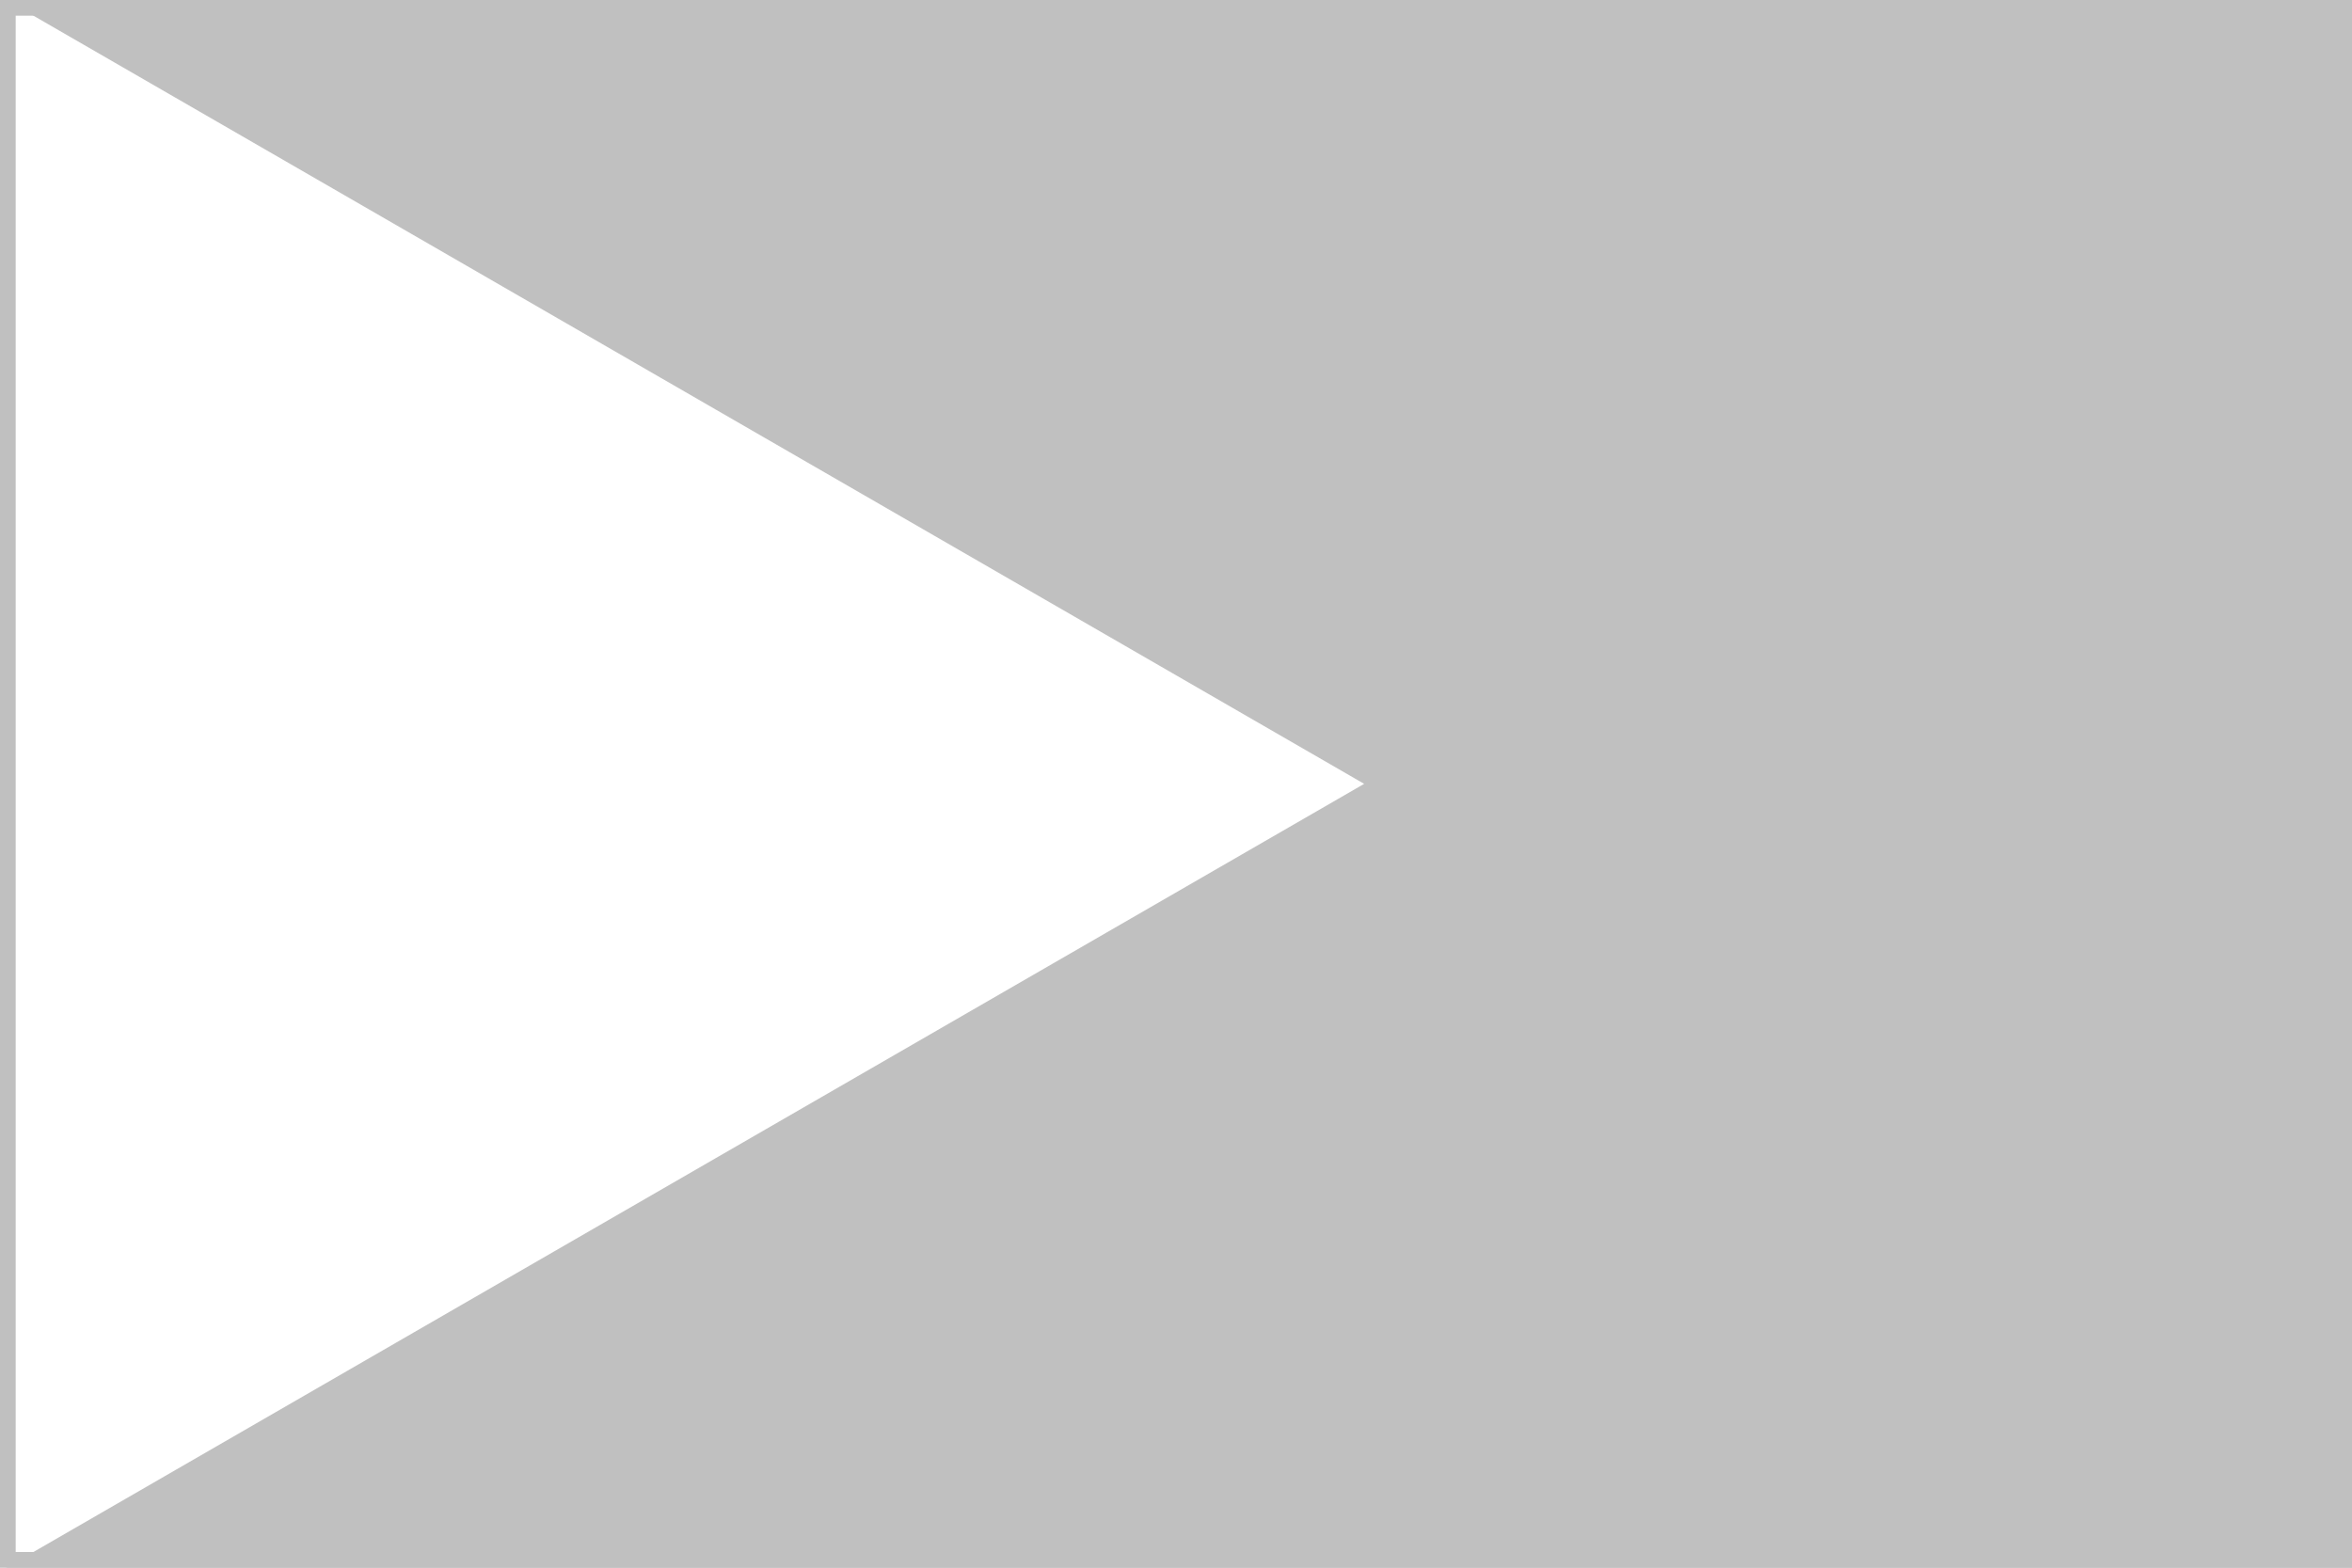
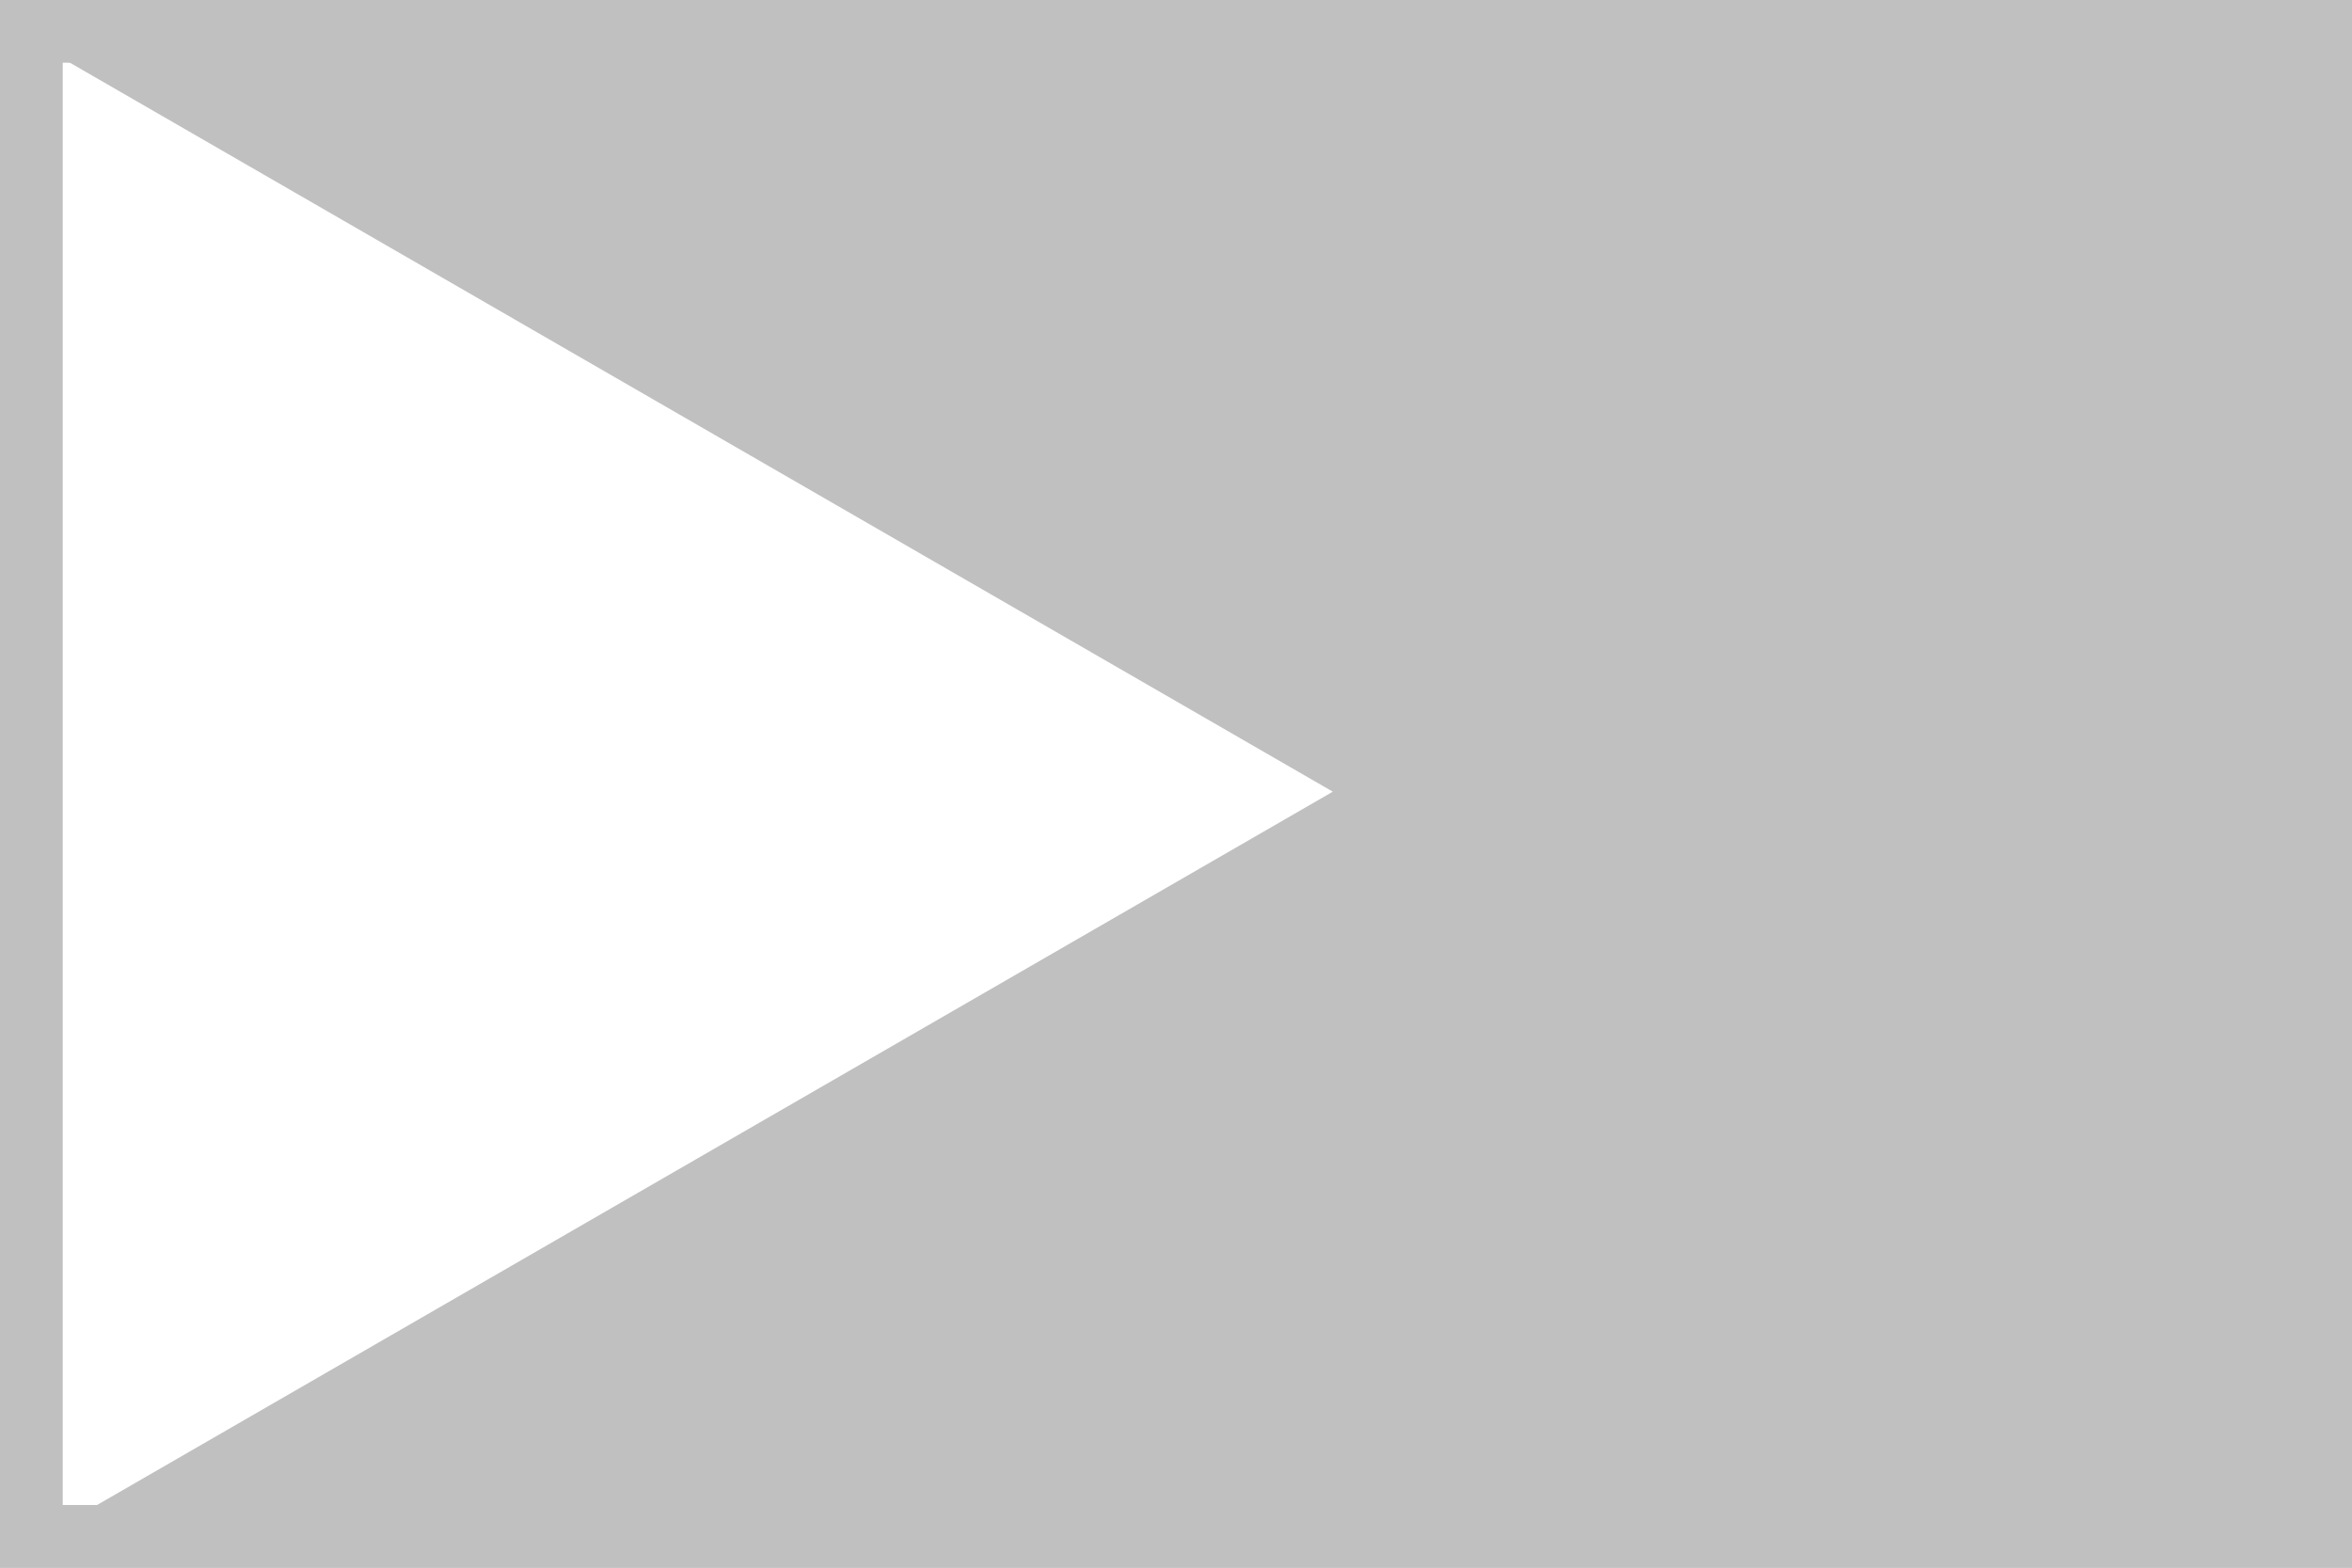
<svg xmlns="http://www.w3.org/2000/svg" width="150" height="100" viewBox="0 0 150 100" fill="none">
  <rect width="150" height="100" fill="#C0C0C0" />
  <mask id="mask0_52_53" style="mask-type:alpha" maskUnits="userSpaceOnUse" x="0" y="0" width="150" height="100">
    <rect width="150" height="100" fill="#D9D9D9" />
  </mask>
  <g mask="url(#mask0_52_53)">
-     <path d="M87 50L-3 101.962L-3 -1.962L87 50Z" fill="white" />
+     <path d="M85 50.5L3.25 97.698L3.25 3.302L85 50.5Z" fill="white" />
  </g>
-   <rect x="0.5" y="0.5" width="149" height="99" stroke="#C0C0C0" />
+   <rect x="2" y="2" width="146" height="96" stroke="#C0C0C0" stroke-width="4" />
</svg>
